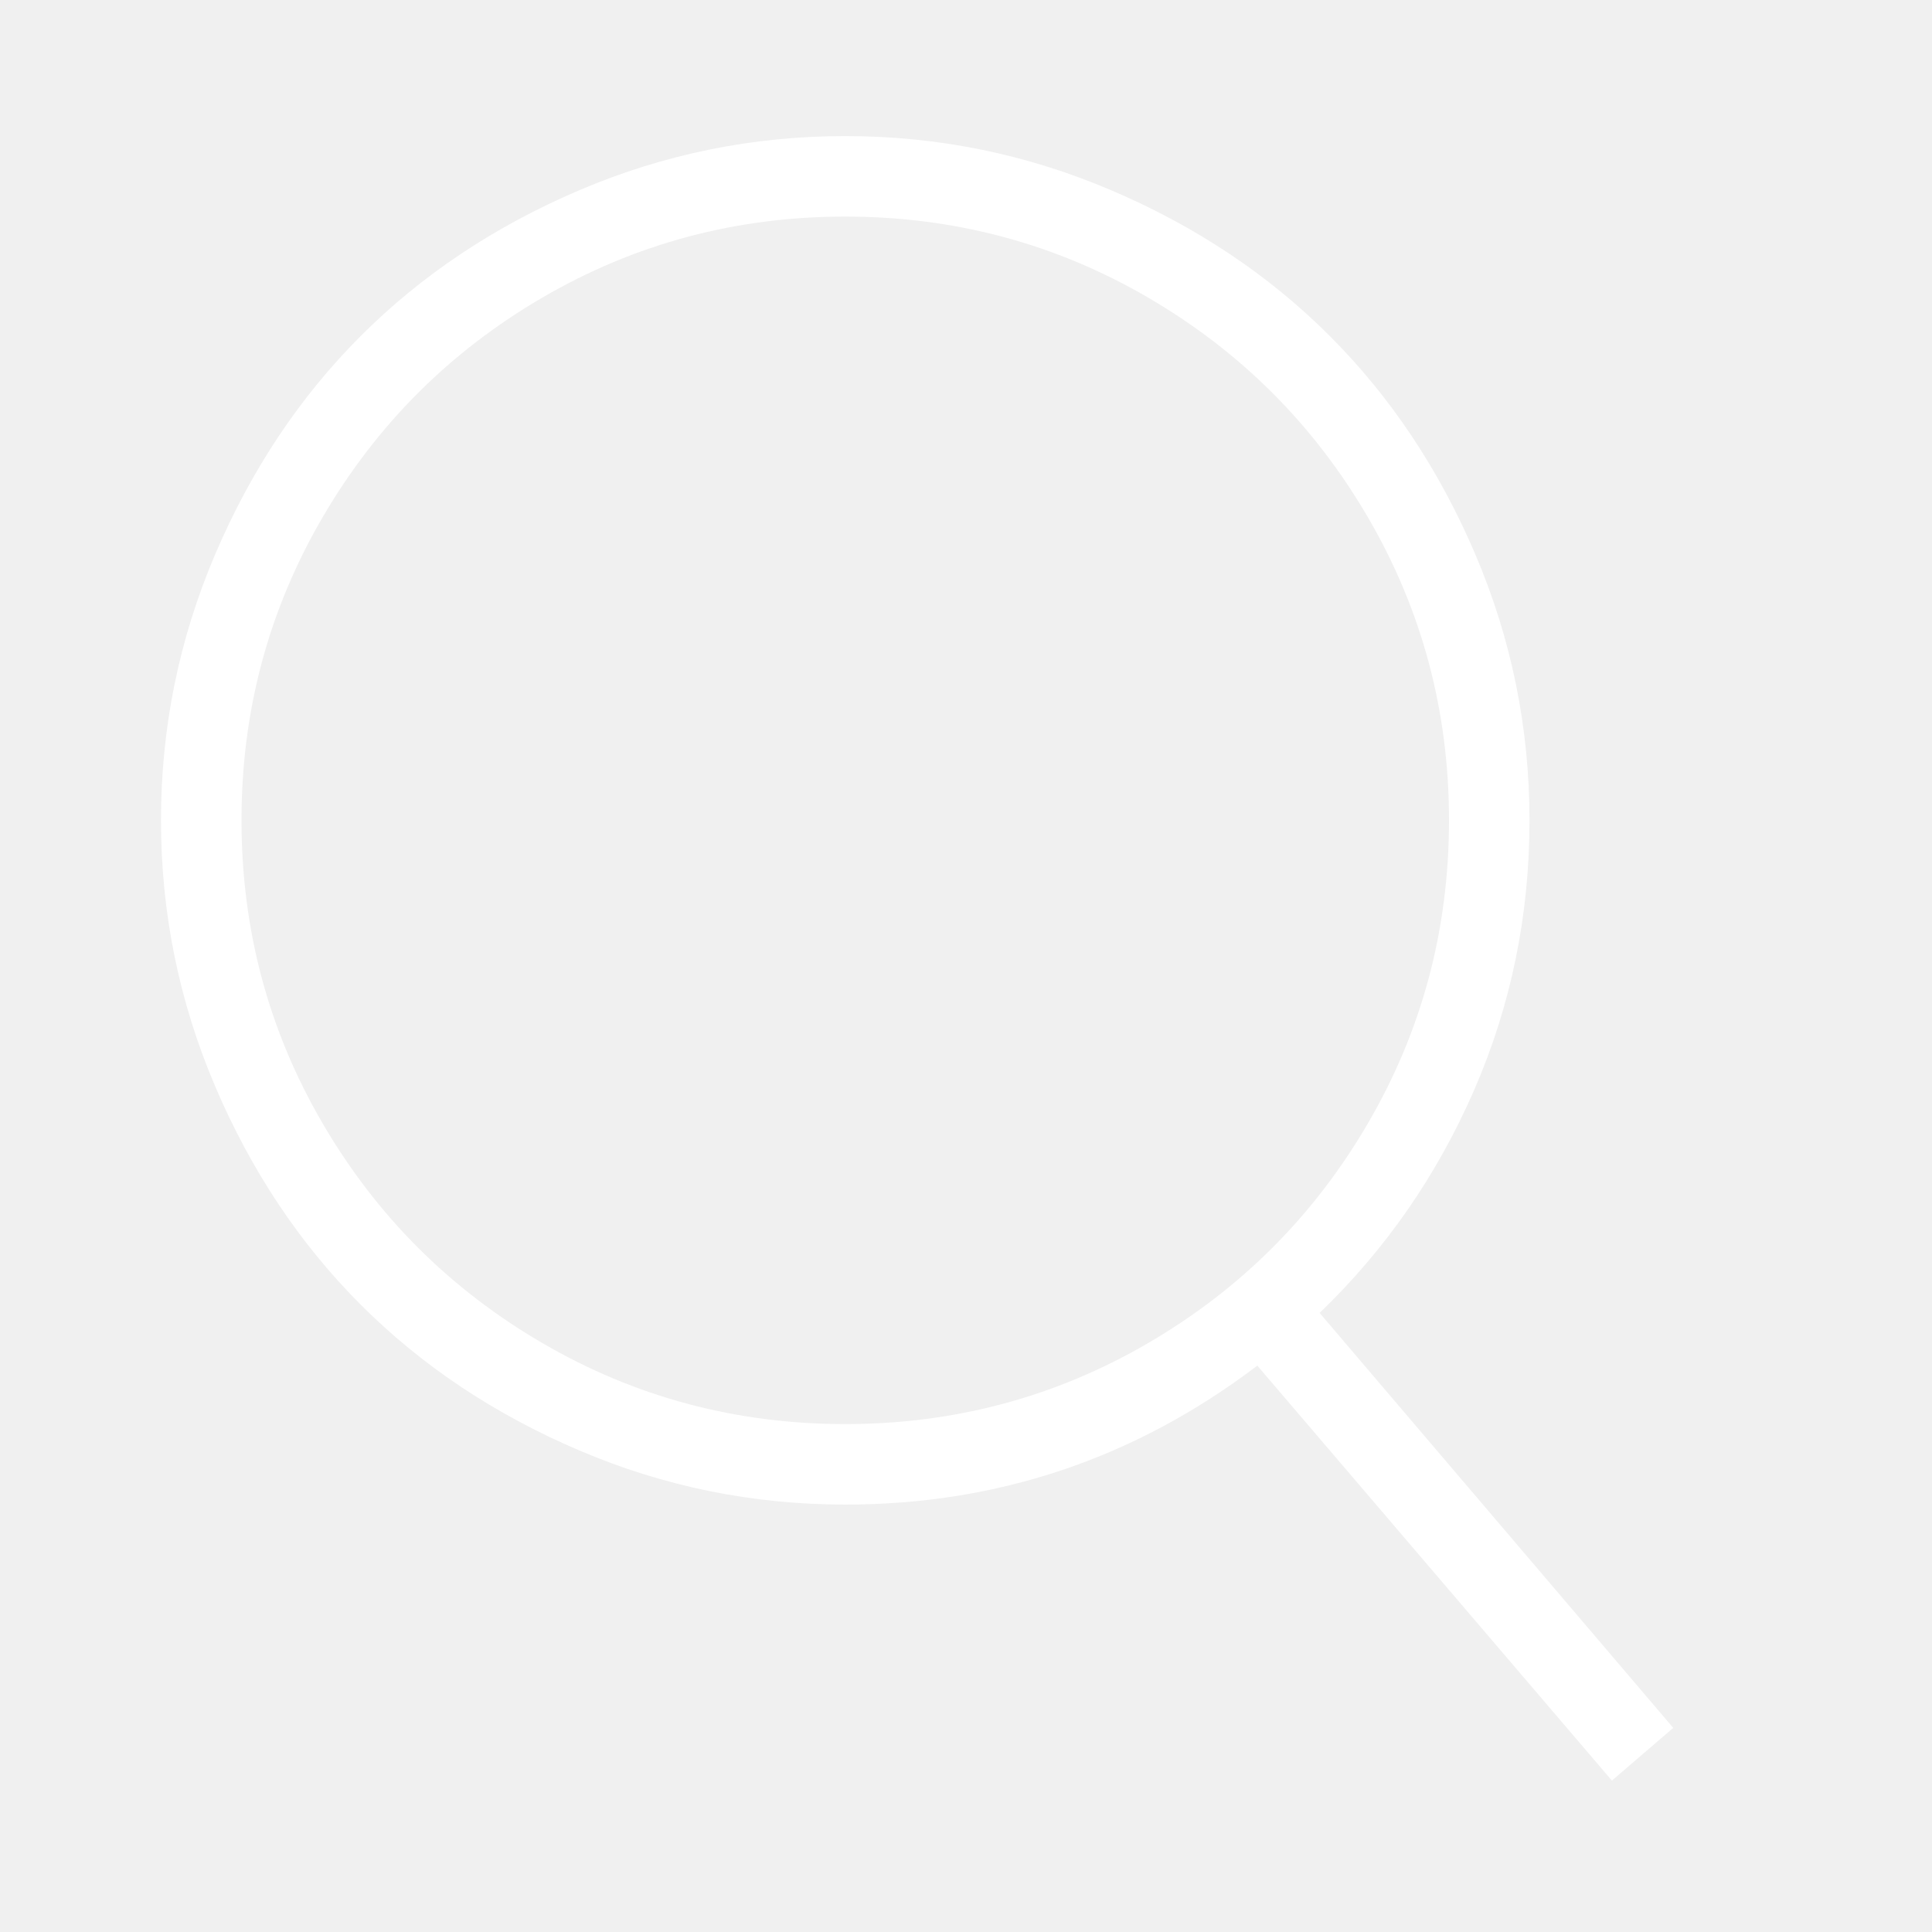
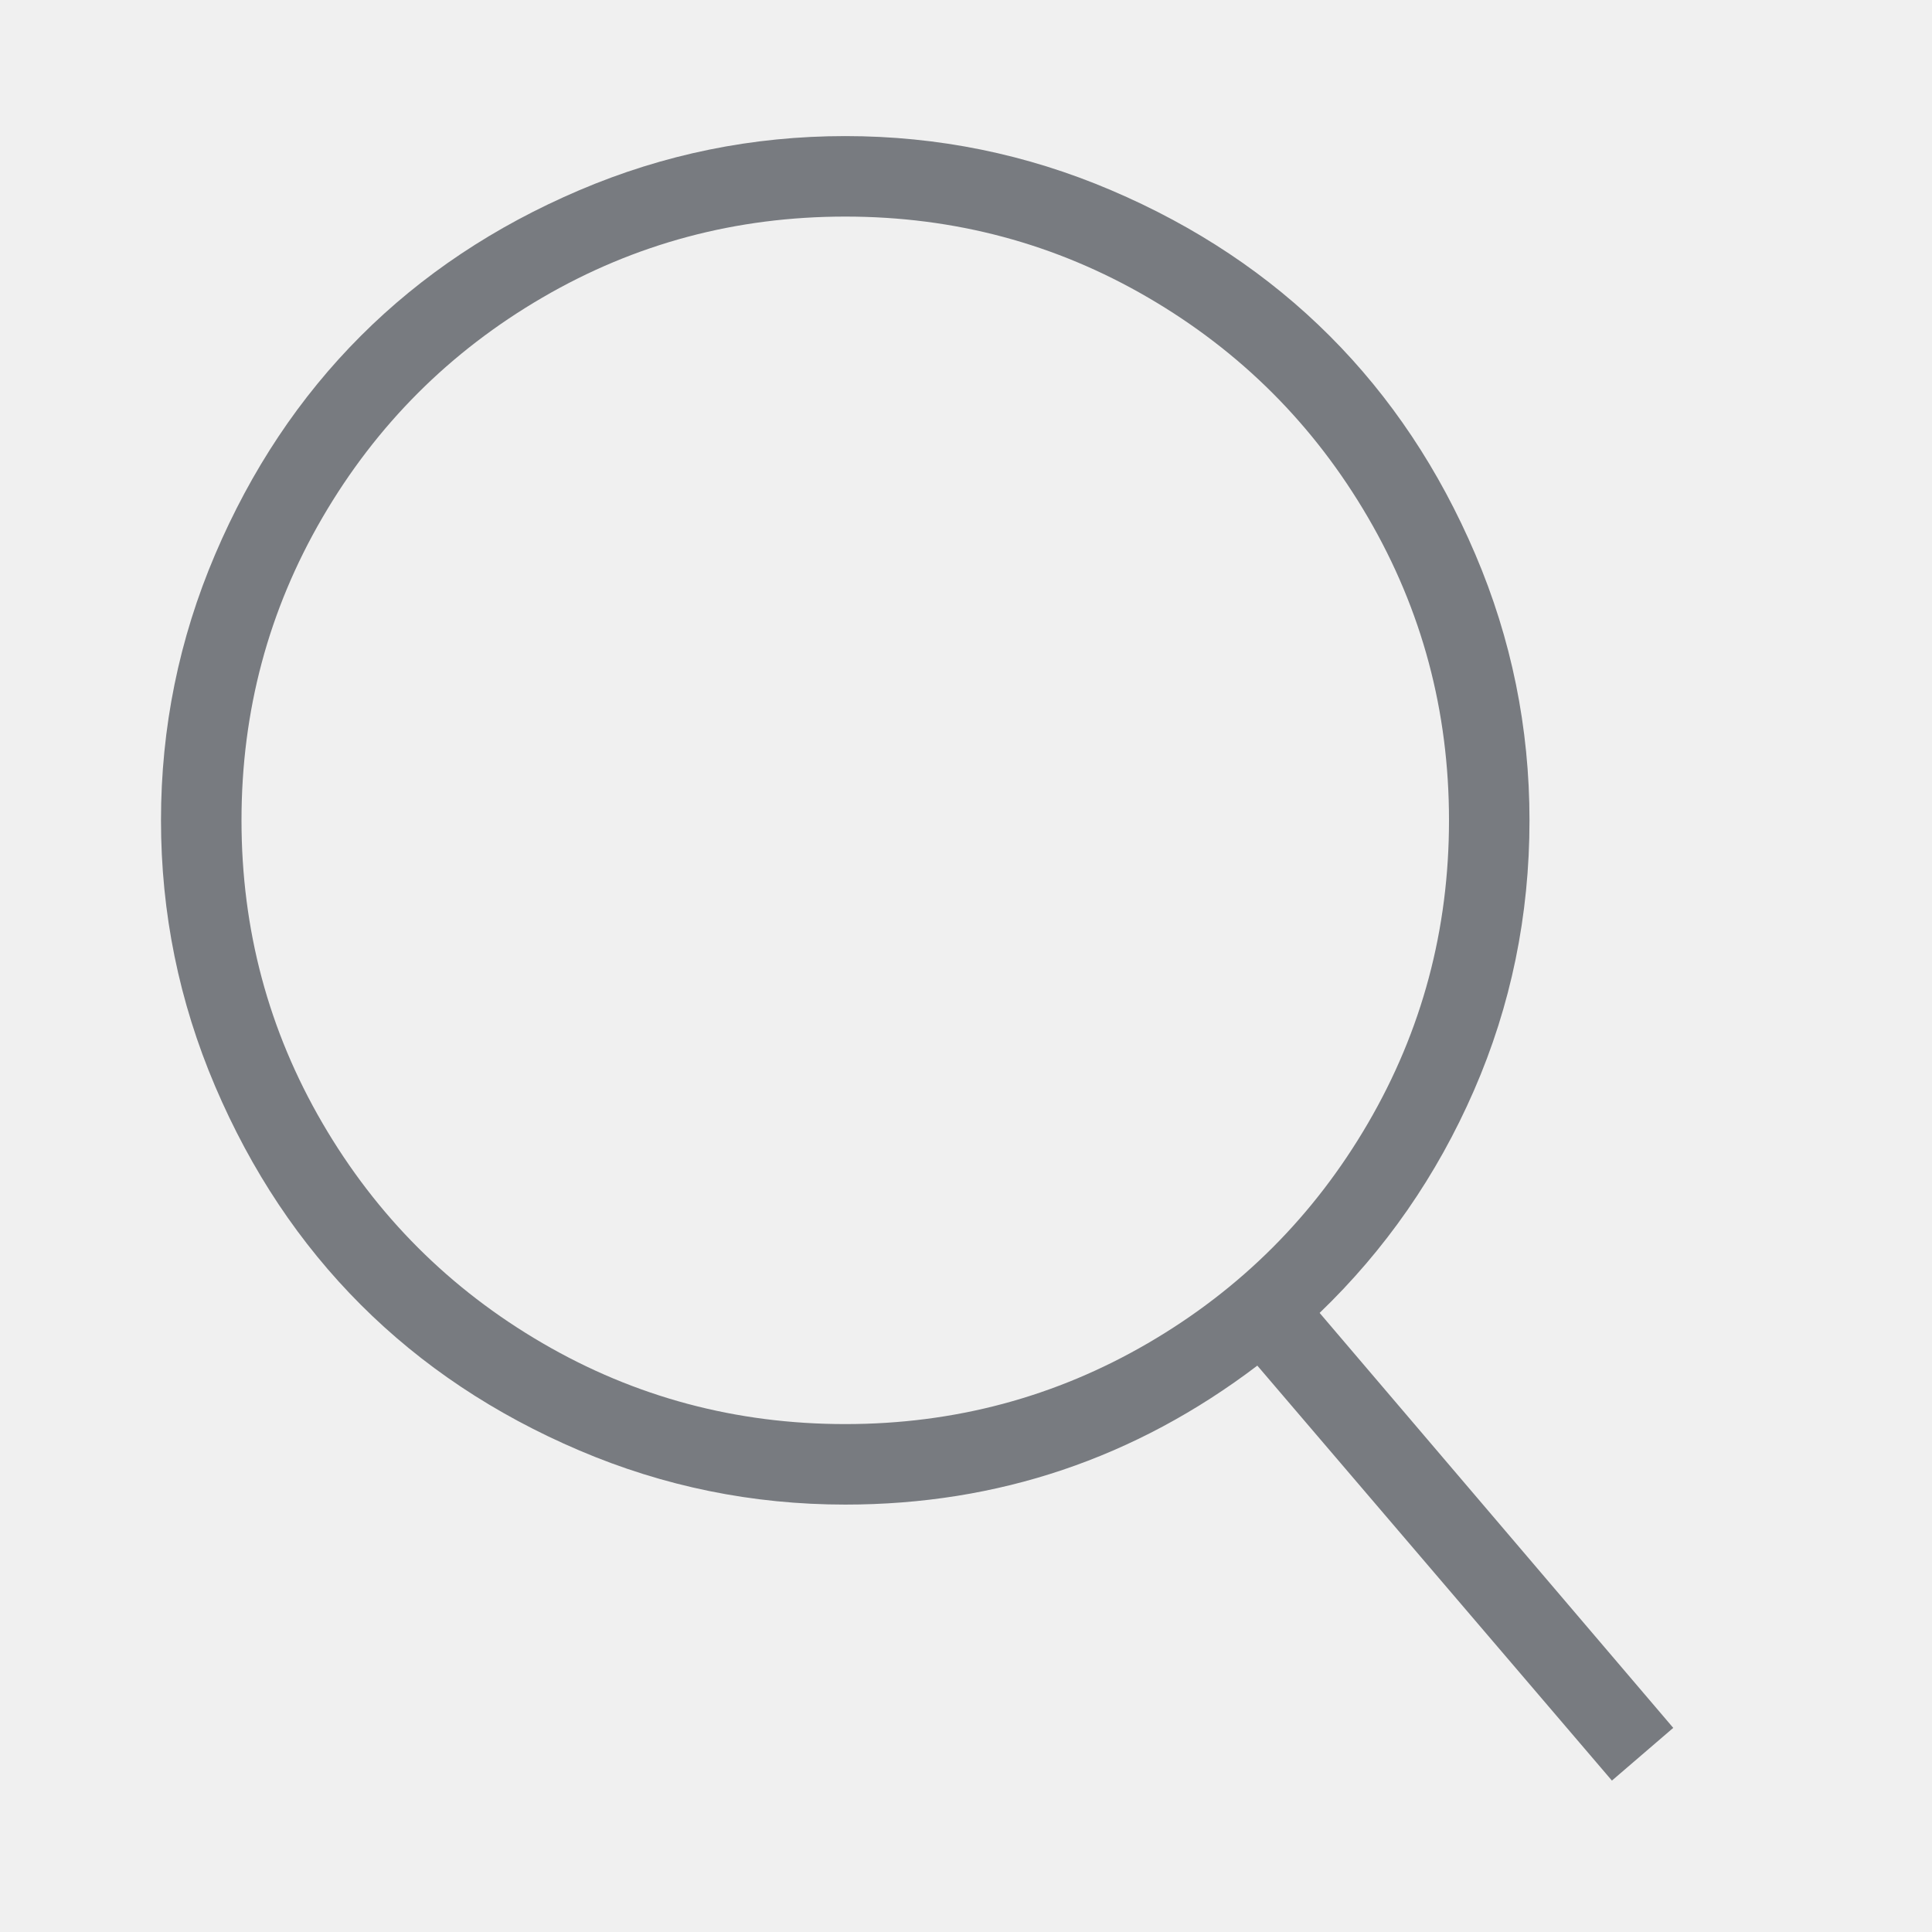
<svg xmlns="http://www.w3.org/2000/svg" viewBox="0 0 512 512">
-   <path d="M349.714 347.937l93.714 109.969-16.254 13.969-93.969-109.969q-48.508 36.825-109.207 36.825-36.826 0-70.476-14.349t-57.905-38.603-38.603-57.905-14.349-70.476 14.349-70.476 38.603-57.905 57.905-38.603 70.476-14.349 70.476 14.349 57.905 38.603 38.603 57.905 14.349 70.476q0 37.841-14.73 71.619t-40.889 58.921zM224 377.397q43.428 0 80.254-21.461t58.286-58.286 21.461-80.254-21.461-80.254-58.286-58.285-80.254-21.46-80.254 21.46-58.285 58.285-21.46 80.254 21.46 80.254 58.285 58.286 80.254 21.461z" fill="#ffffff" fill-rule="evenodd" />
+   <path d="M349.714 347.937l93.714 109.969-16.254 13.969-93.969-109.969q-48.508 36.825-109.207 36.825-36.826 0-70.476-14.349t-57.905-38.603-38.603-57.905-14.349-70.476 14.349-70.476 38.603-57.905 57.905-38.603 70.476-14.349 70.476 14.349 57.905 38.603 38.603 57.905 14.349 70.476q0 37.841-14.73 71.619t-40.889 58.921zM224 377.397q43.428 0 80.254-21.461t58.286-58.286 21.461-80.254-21.461-80.254-58.286-58.285-80.254-21.46-80.254 21.46-58.285 58.285-21.46 80.254 21.46 80.254 58.285 58.286 80.254 21.461z" fill="#787B80" fill-rule="evenodd" />
</svg>
